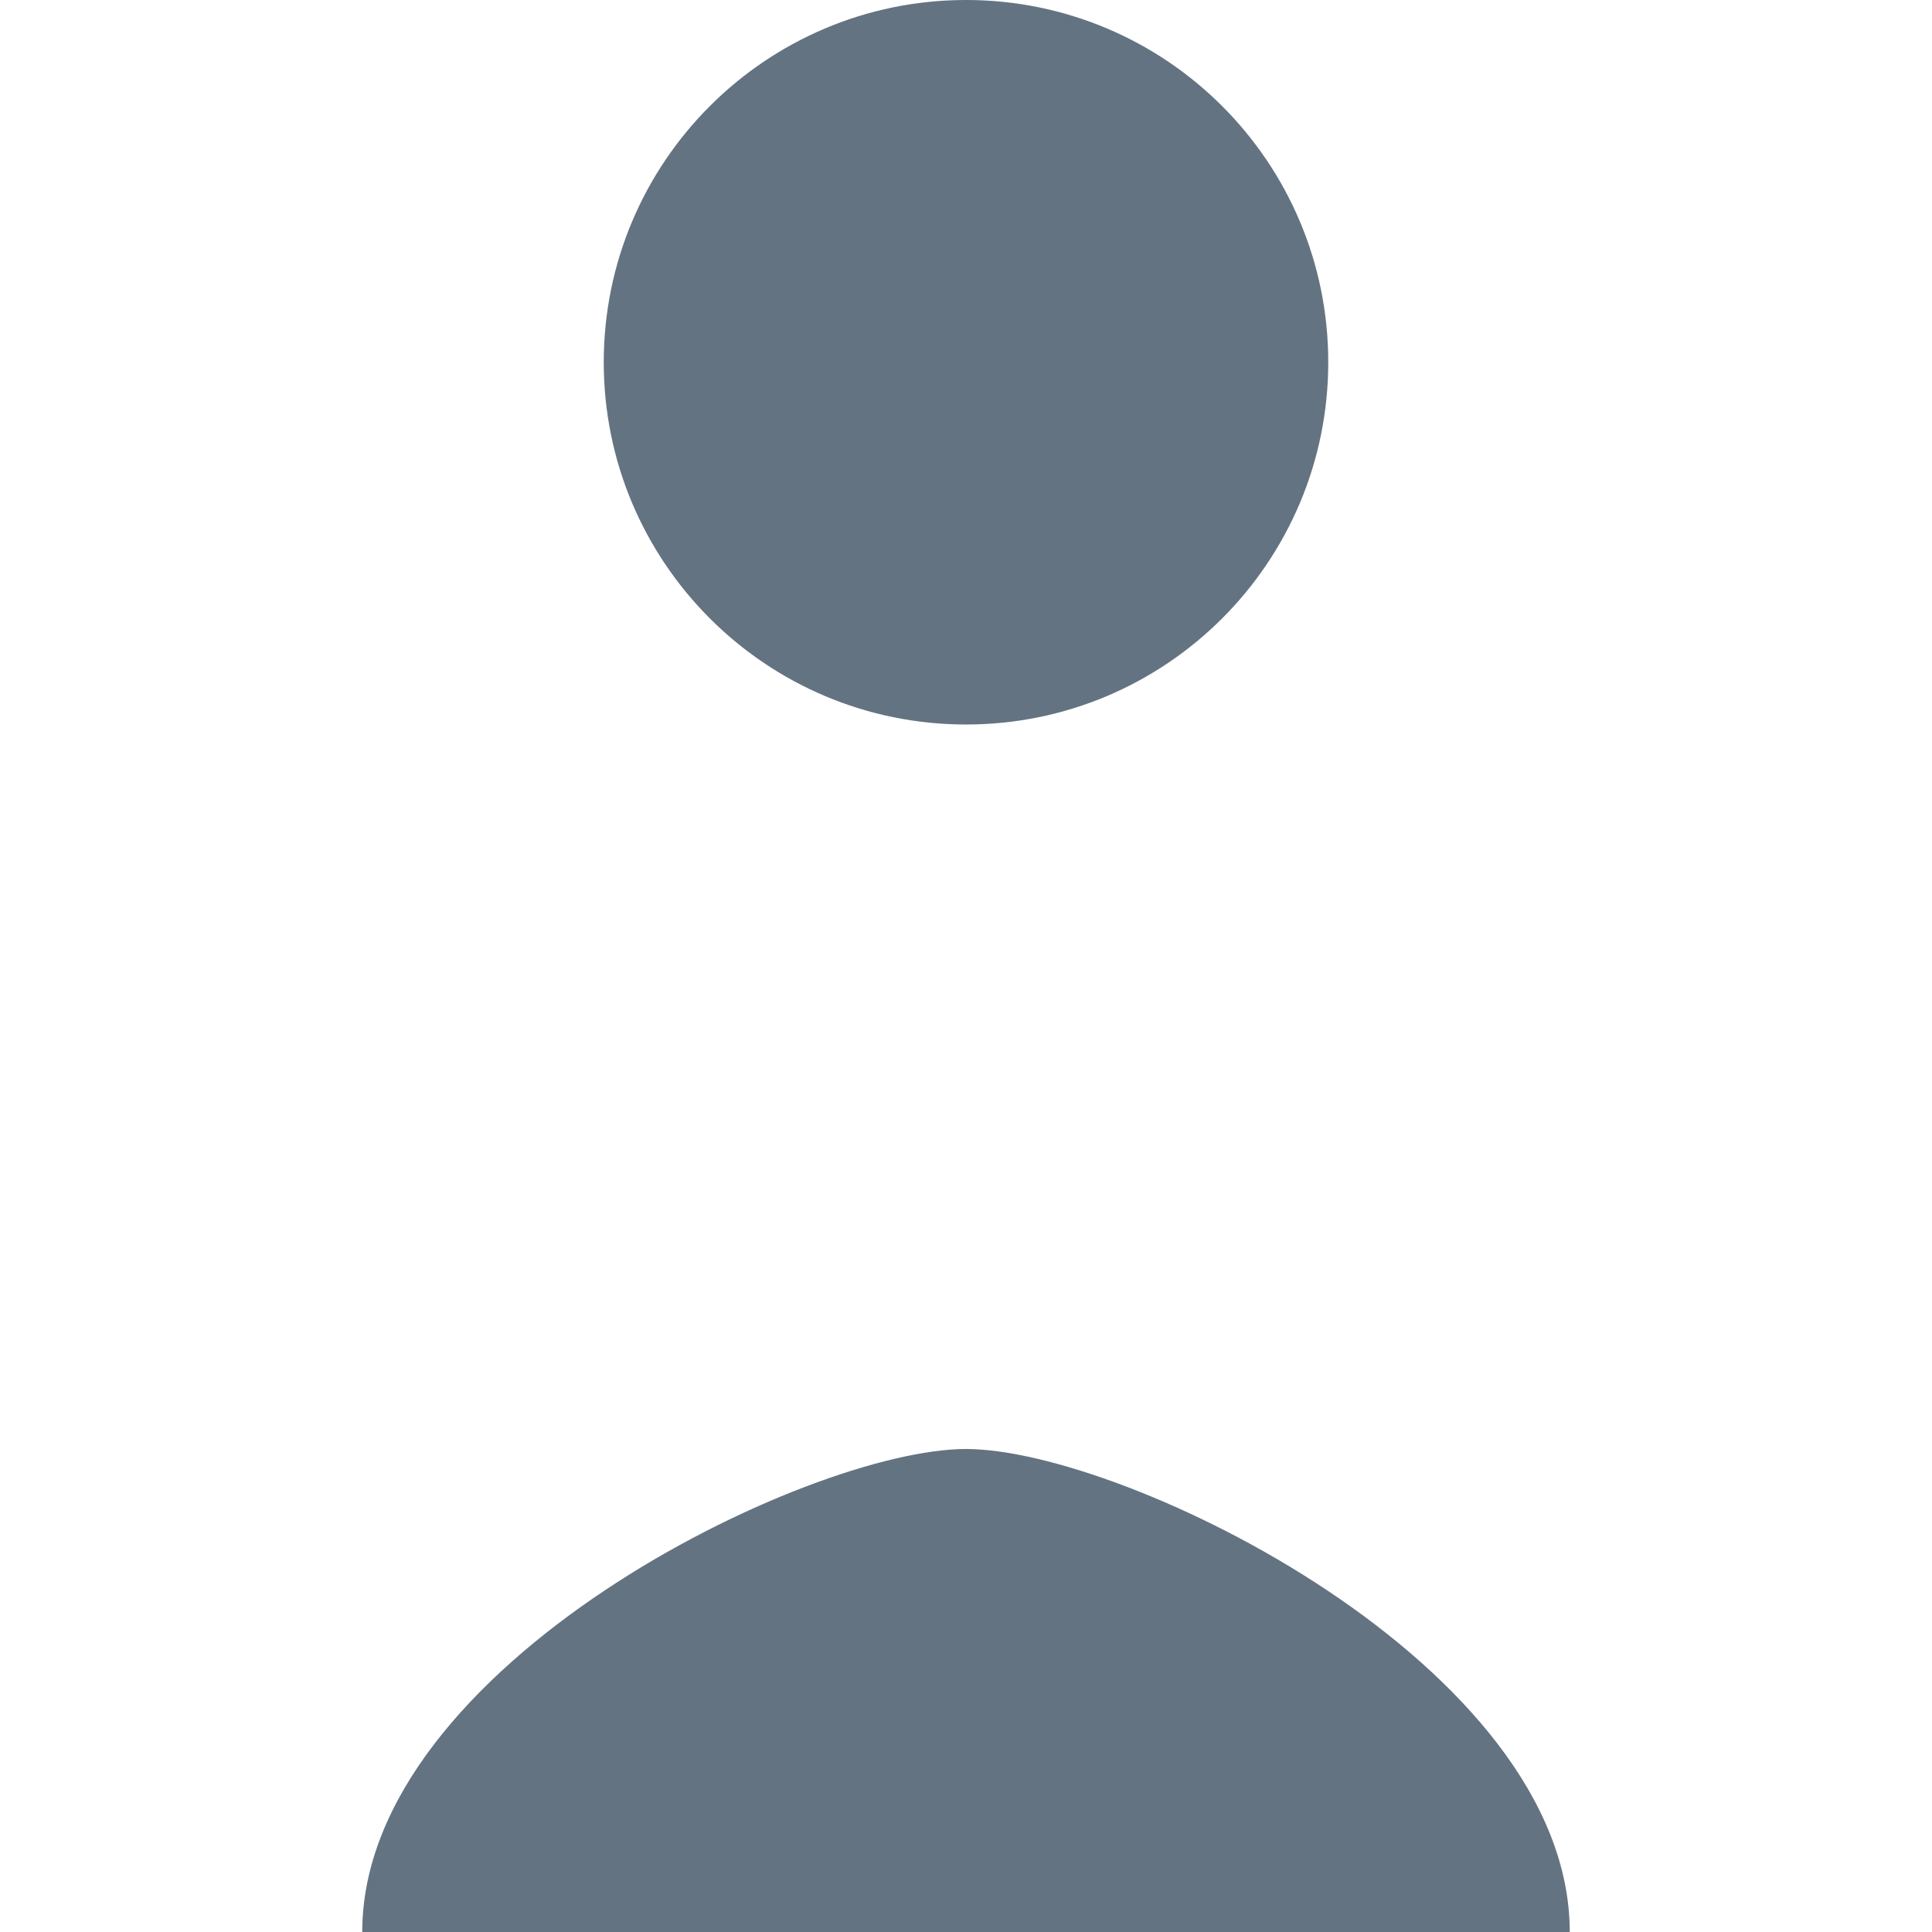
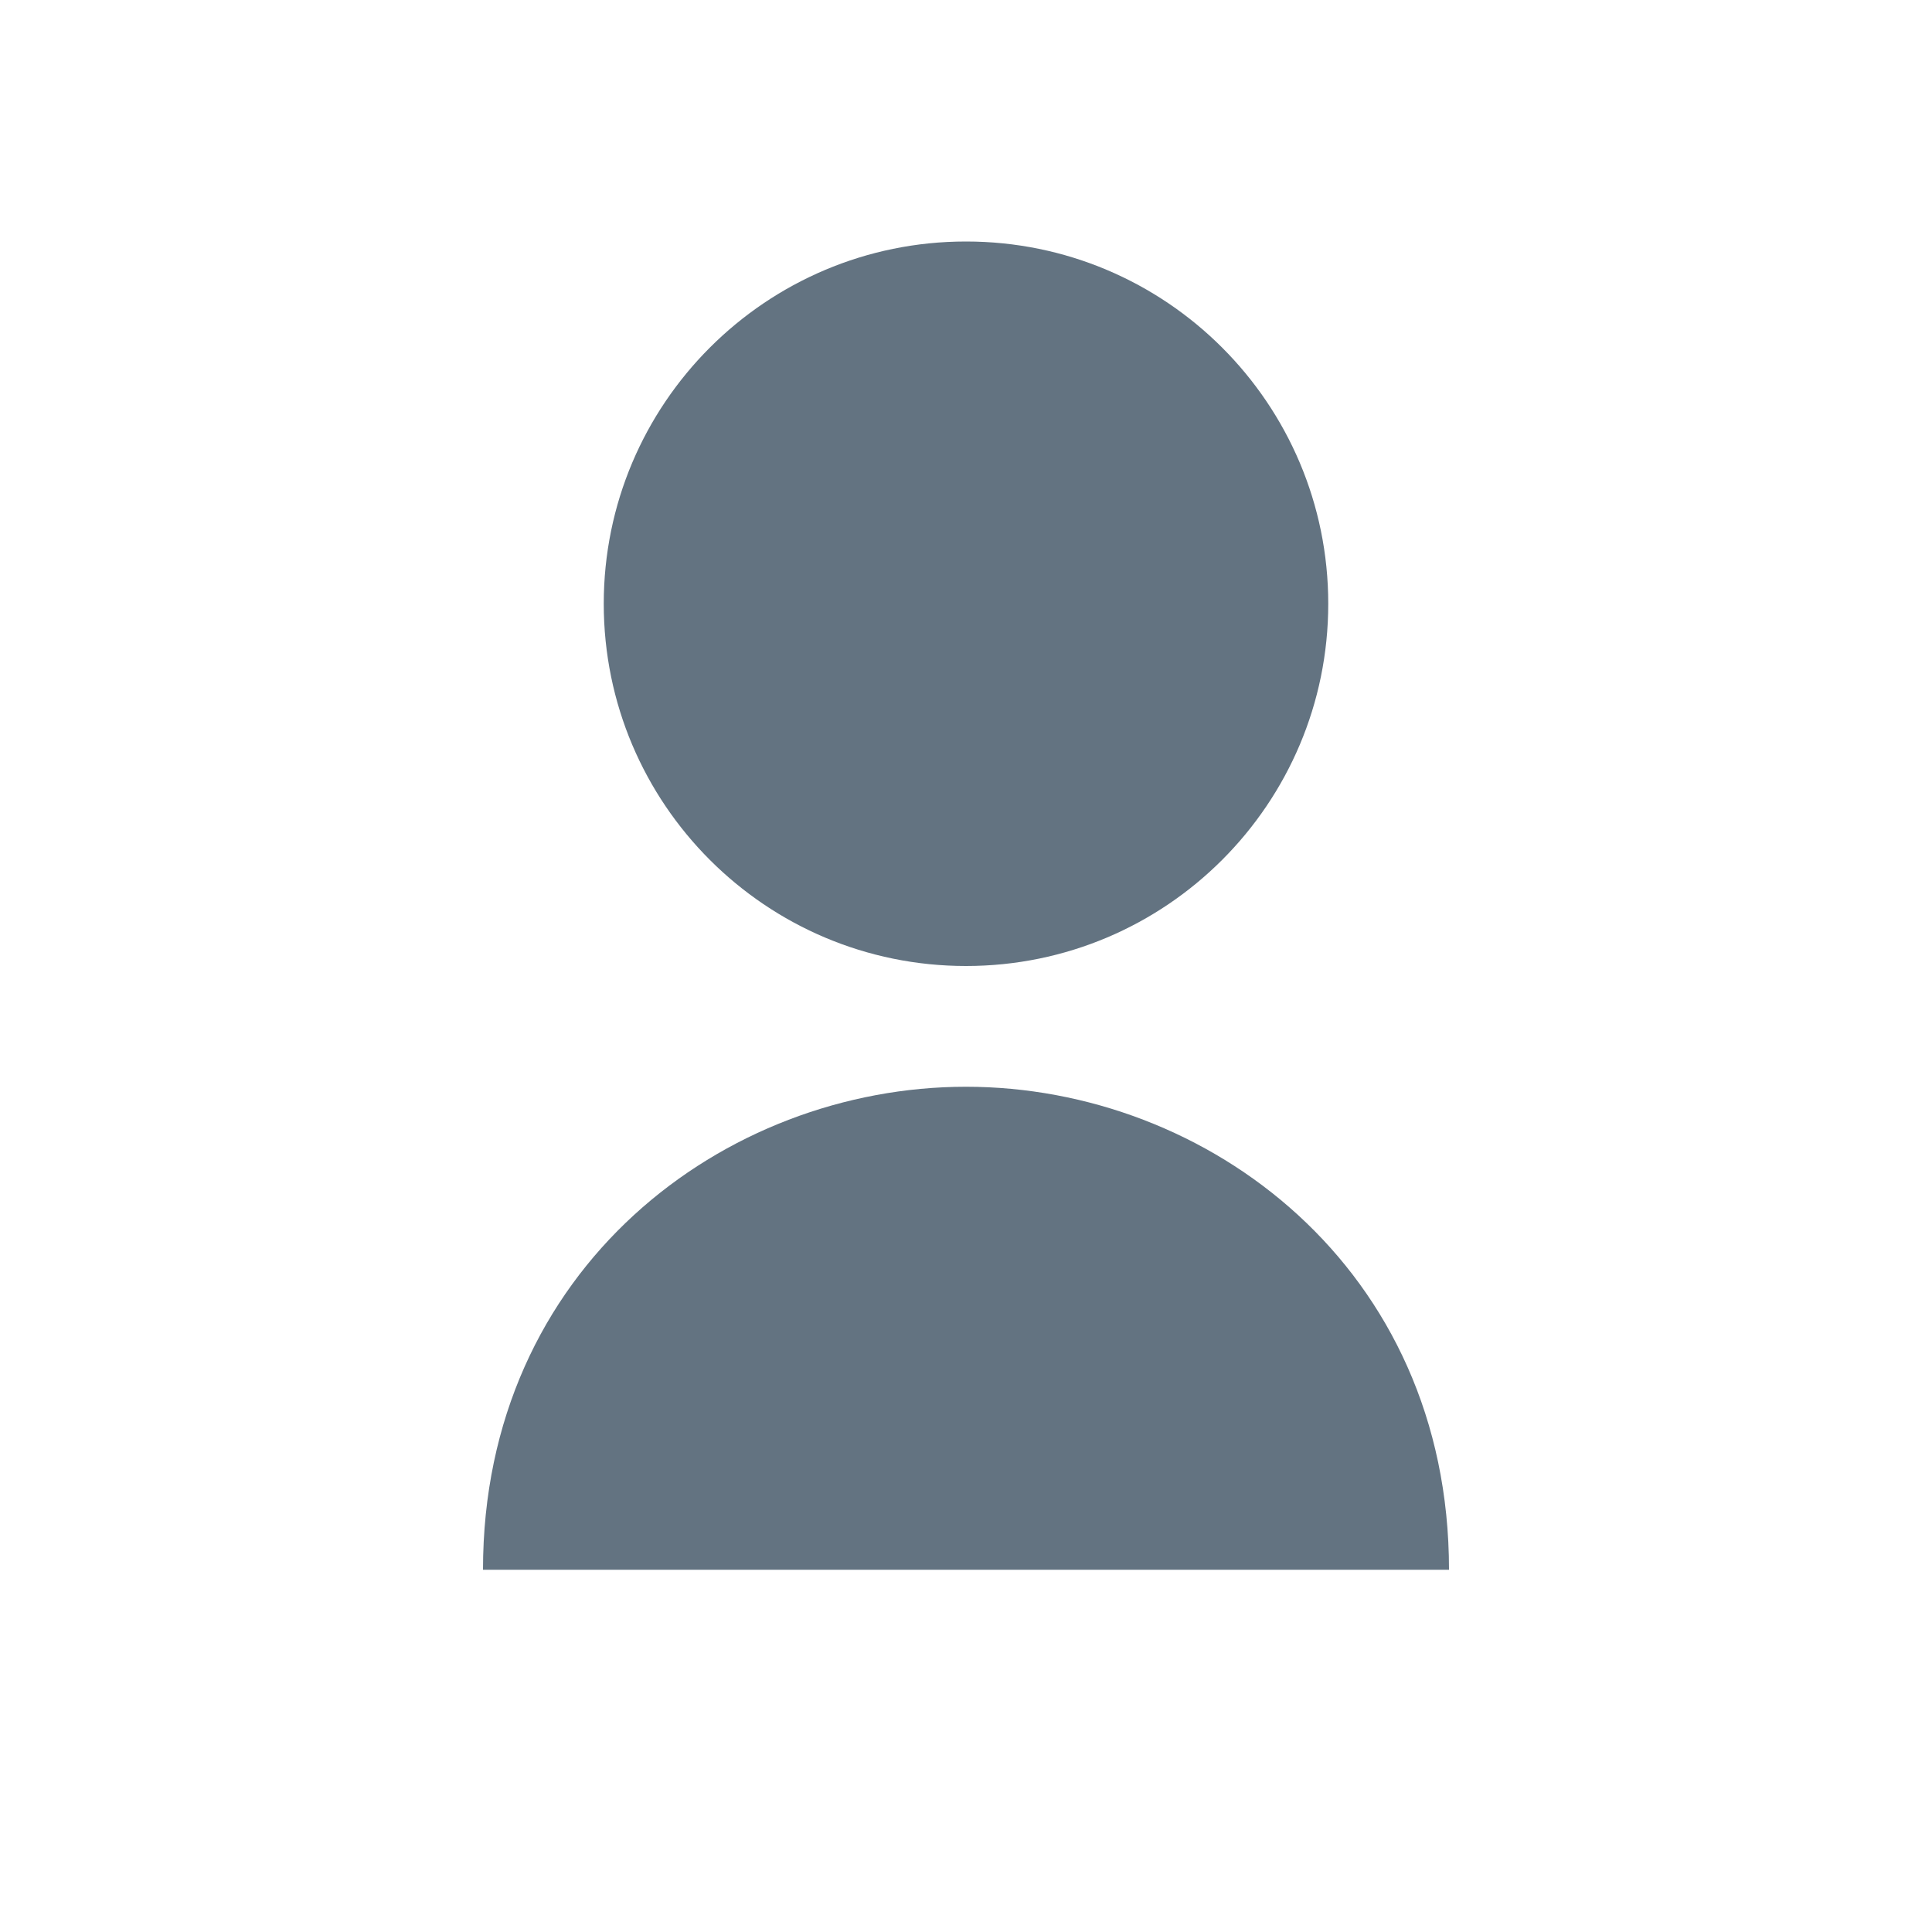
<svg xmlns="http://www.w3.org/2000/svg" width="16" height="16" viewBox="0 0 16 16" fill="none">
-   <path d="M8 0C6.343 0 5 1.343 5 3C5 4.657 6.343 6 8 6C9.657 6 11 4.657 11 3C11 1.343 9.657 0 8 0ZM3 16C3 13.791 6.686 12 8 12C9.314 12 13 13.791 13 16H3Z" fill="#637381" />
+   <circle cx="8" cy="5" r="3" fill="#637381" />
+   <path d="M4 13C4 10.5 6 9 8 9C10 9 12 10.5 12 13H4Z" fill="#637381" />
</svg>
